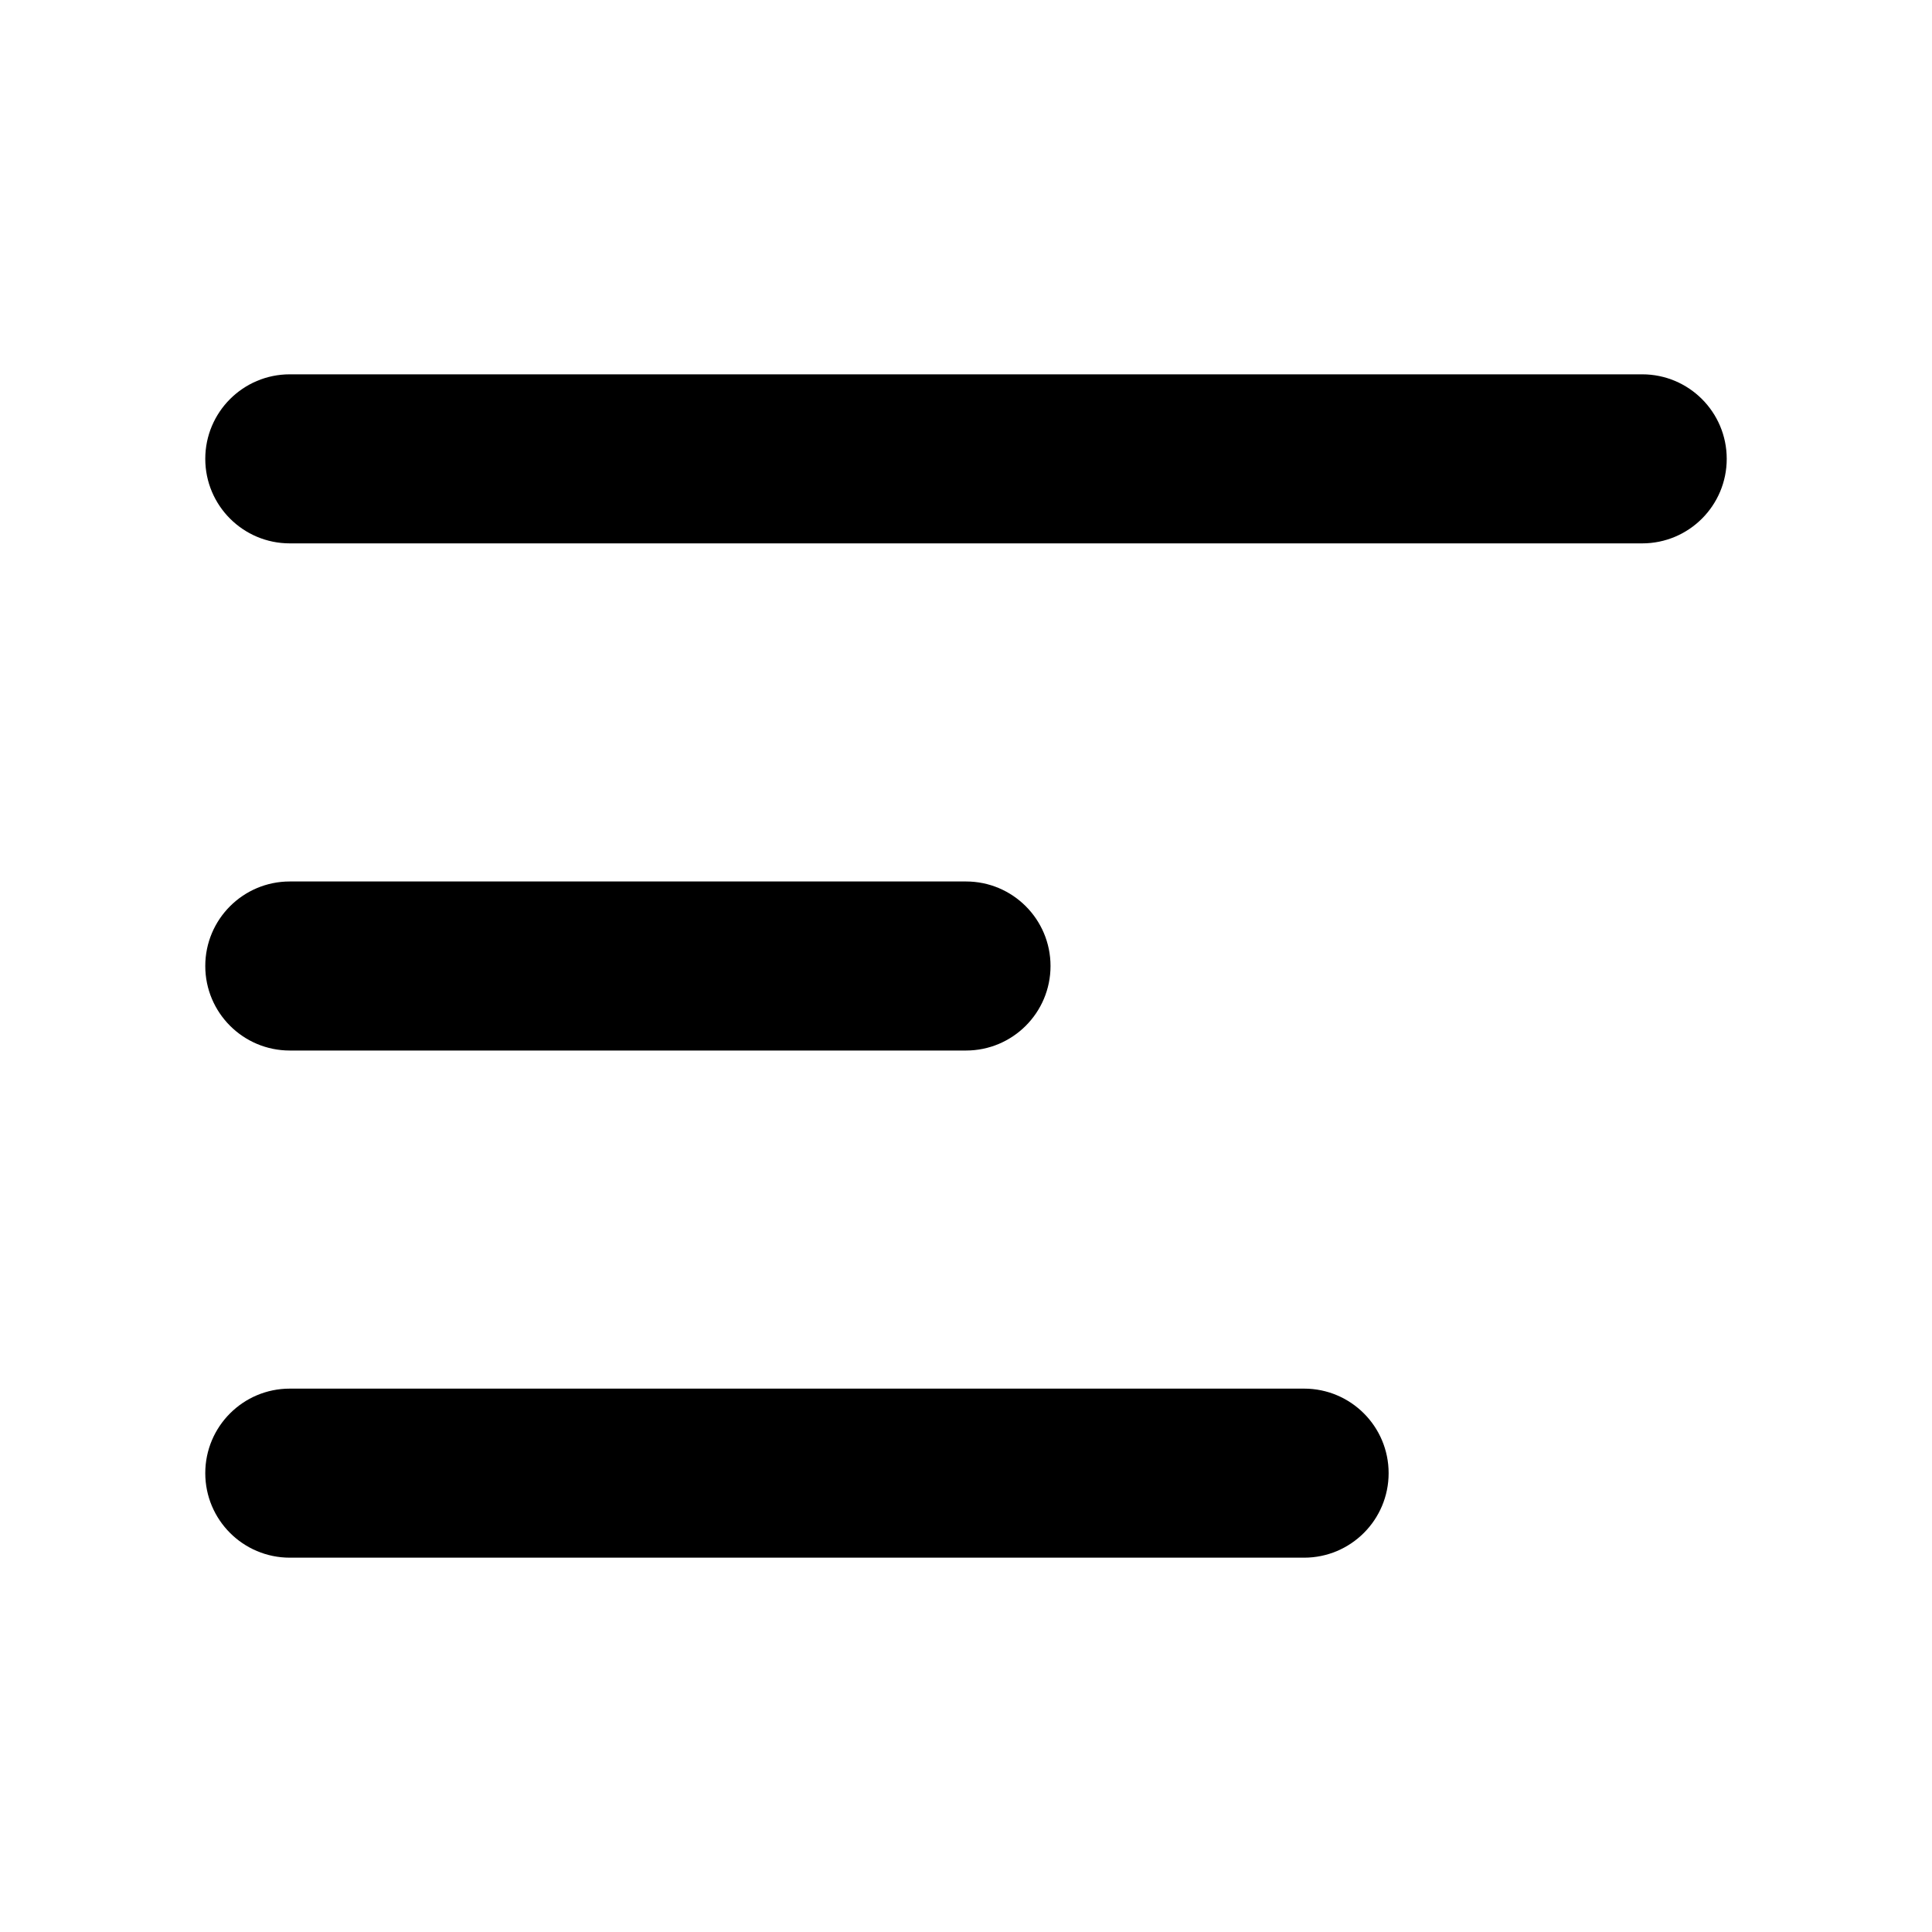
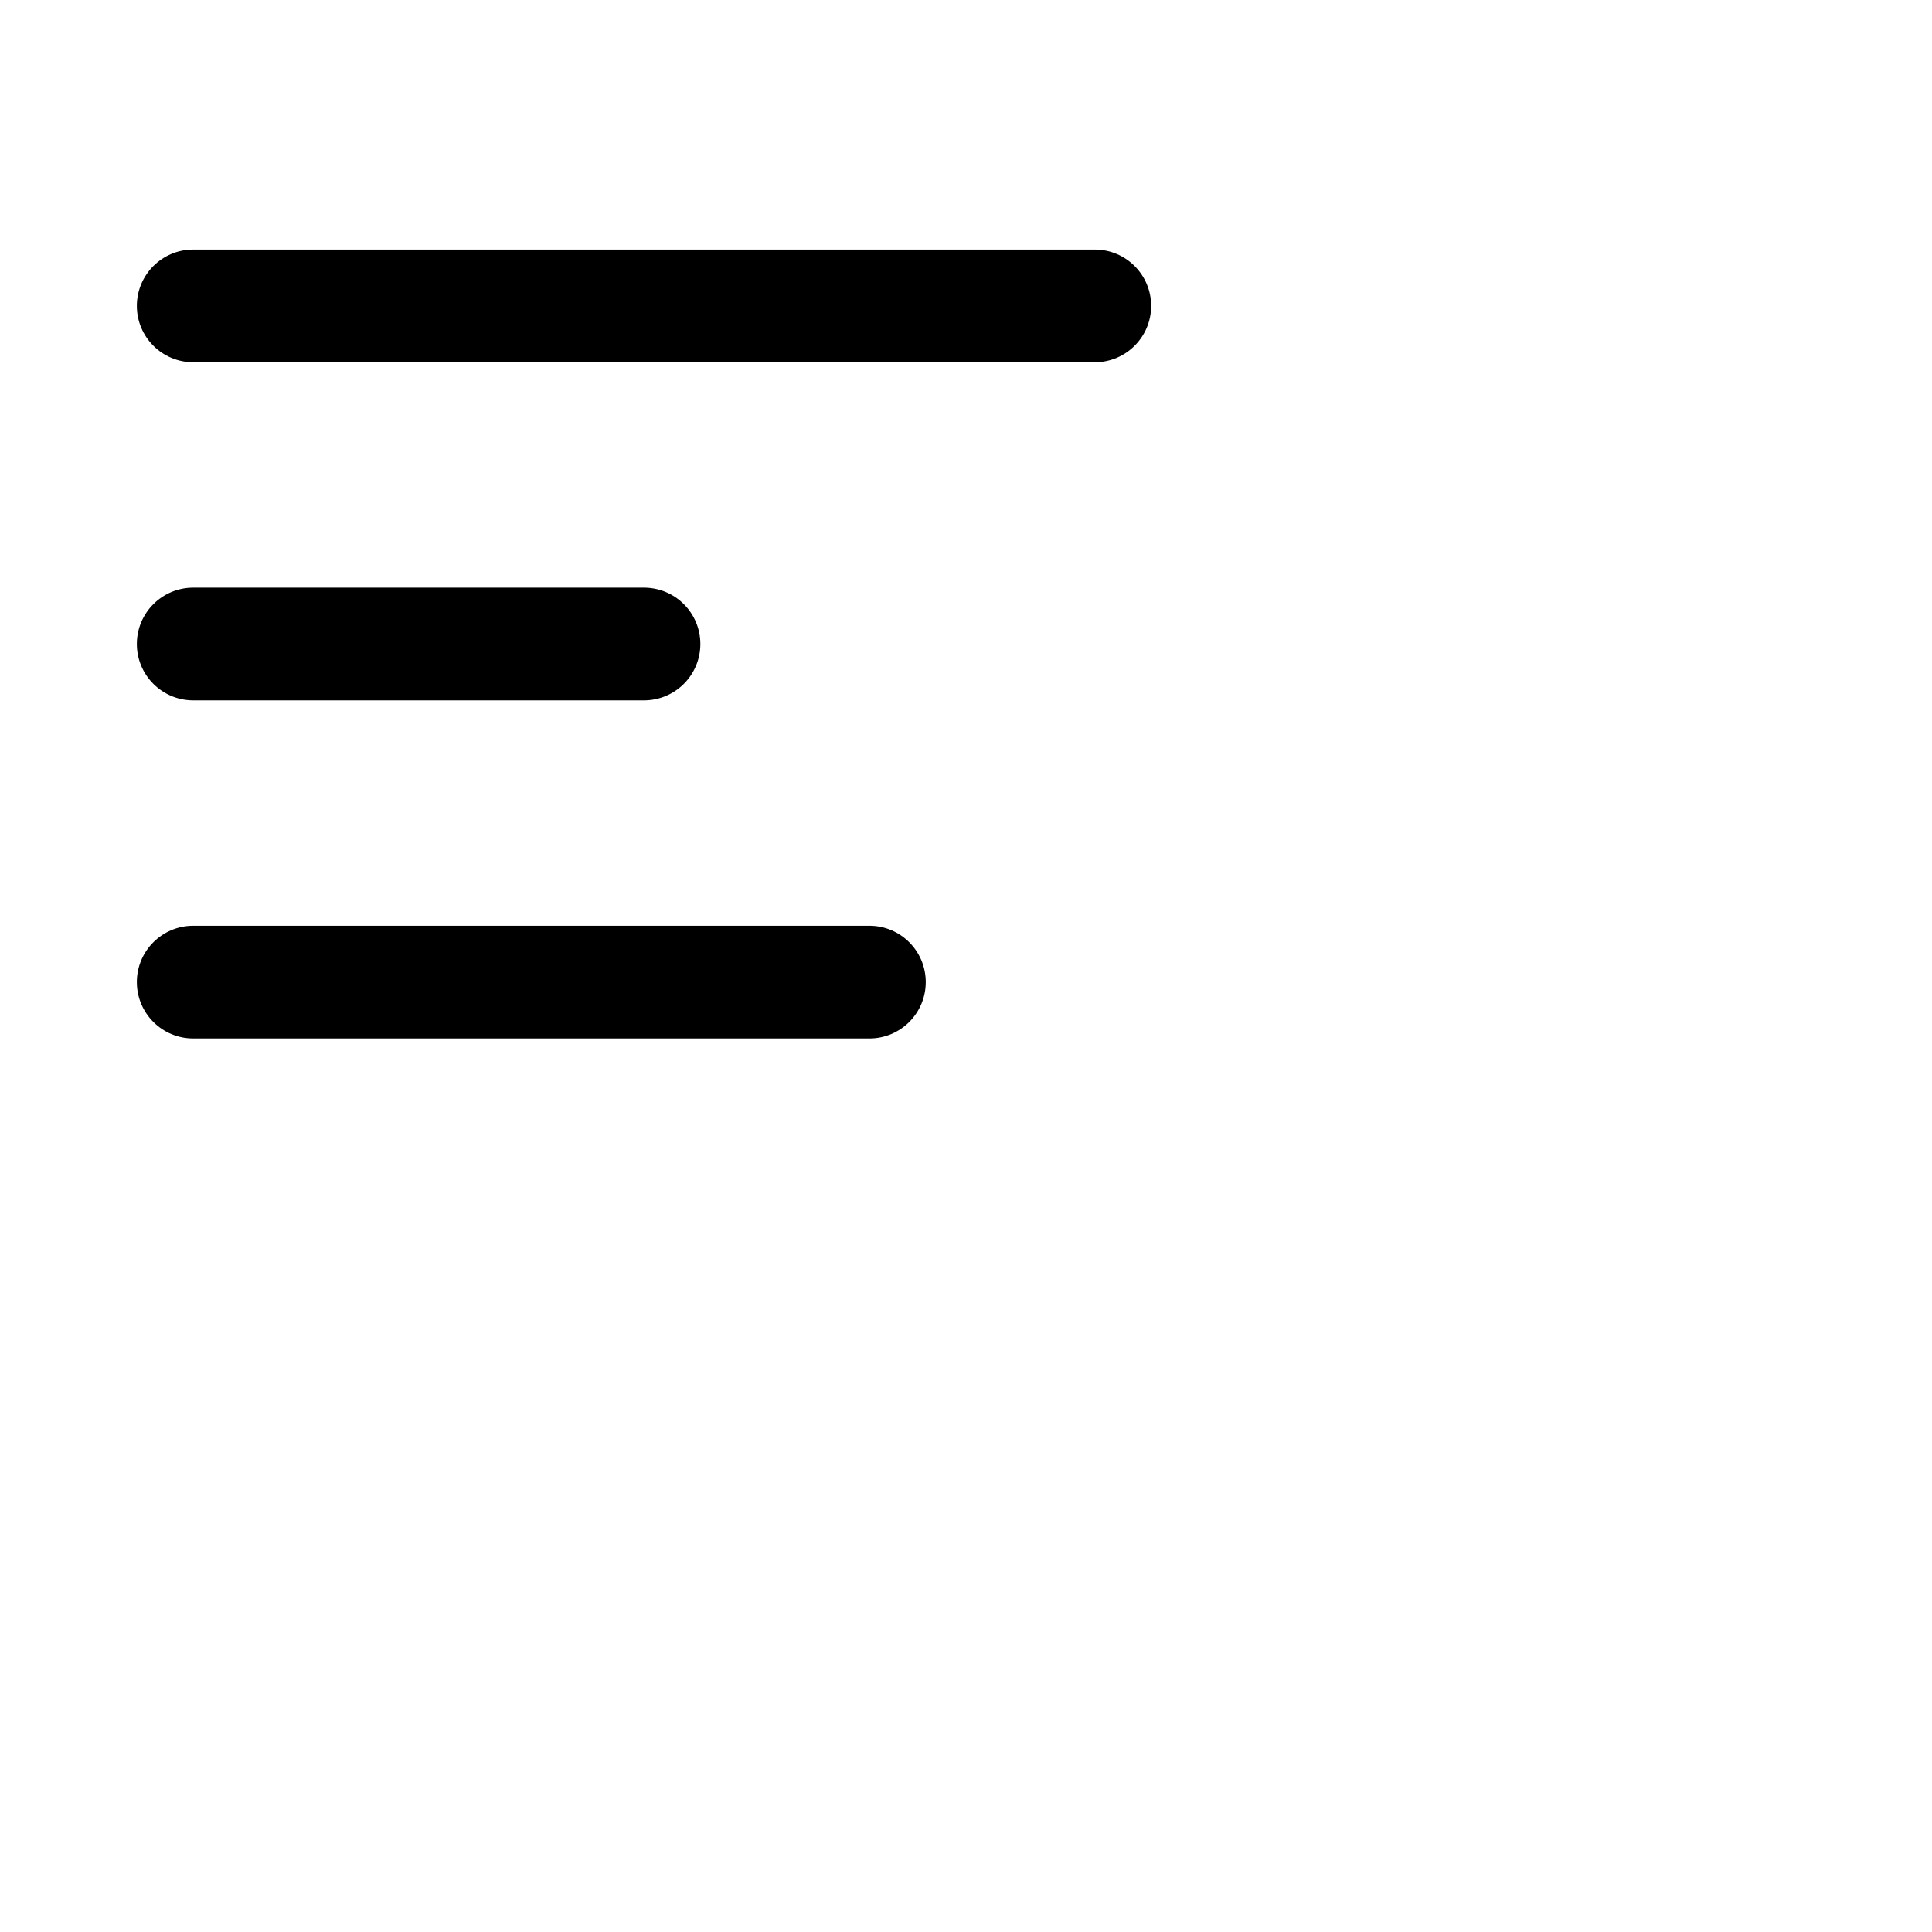
- <svg xmlns="http://www.w3.org/2000/svg" fill="none" viewBox="0 0 16 16">
+ <svg xmlns="http://www.w3.org/2000/svg" fill="none" viewBox="0 0 24 24">
  <path fill="currentColor" fill-rule="evenodd" d="M1.7 8a.7.7 0 01.7-.7H8a.7.7 0 010 1.4H2.4a.7.7 0 01-.7-.7zM1.7 12.2a.7.7 0 01.7-.7h8.4a.7.7 0 110 1.4H2.4a.7.7 0 01-.7-.7zM1.7 3.8a.7.7 0 01.7-.7h11.2a.7.7 0 110 1.4H2.4a.7.7 0 01-.7-.7z" clip-rule="evenodd" />
</svg>
